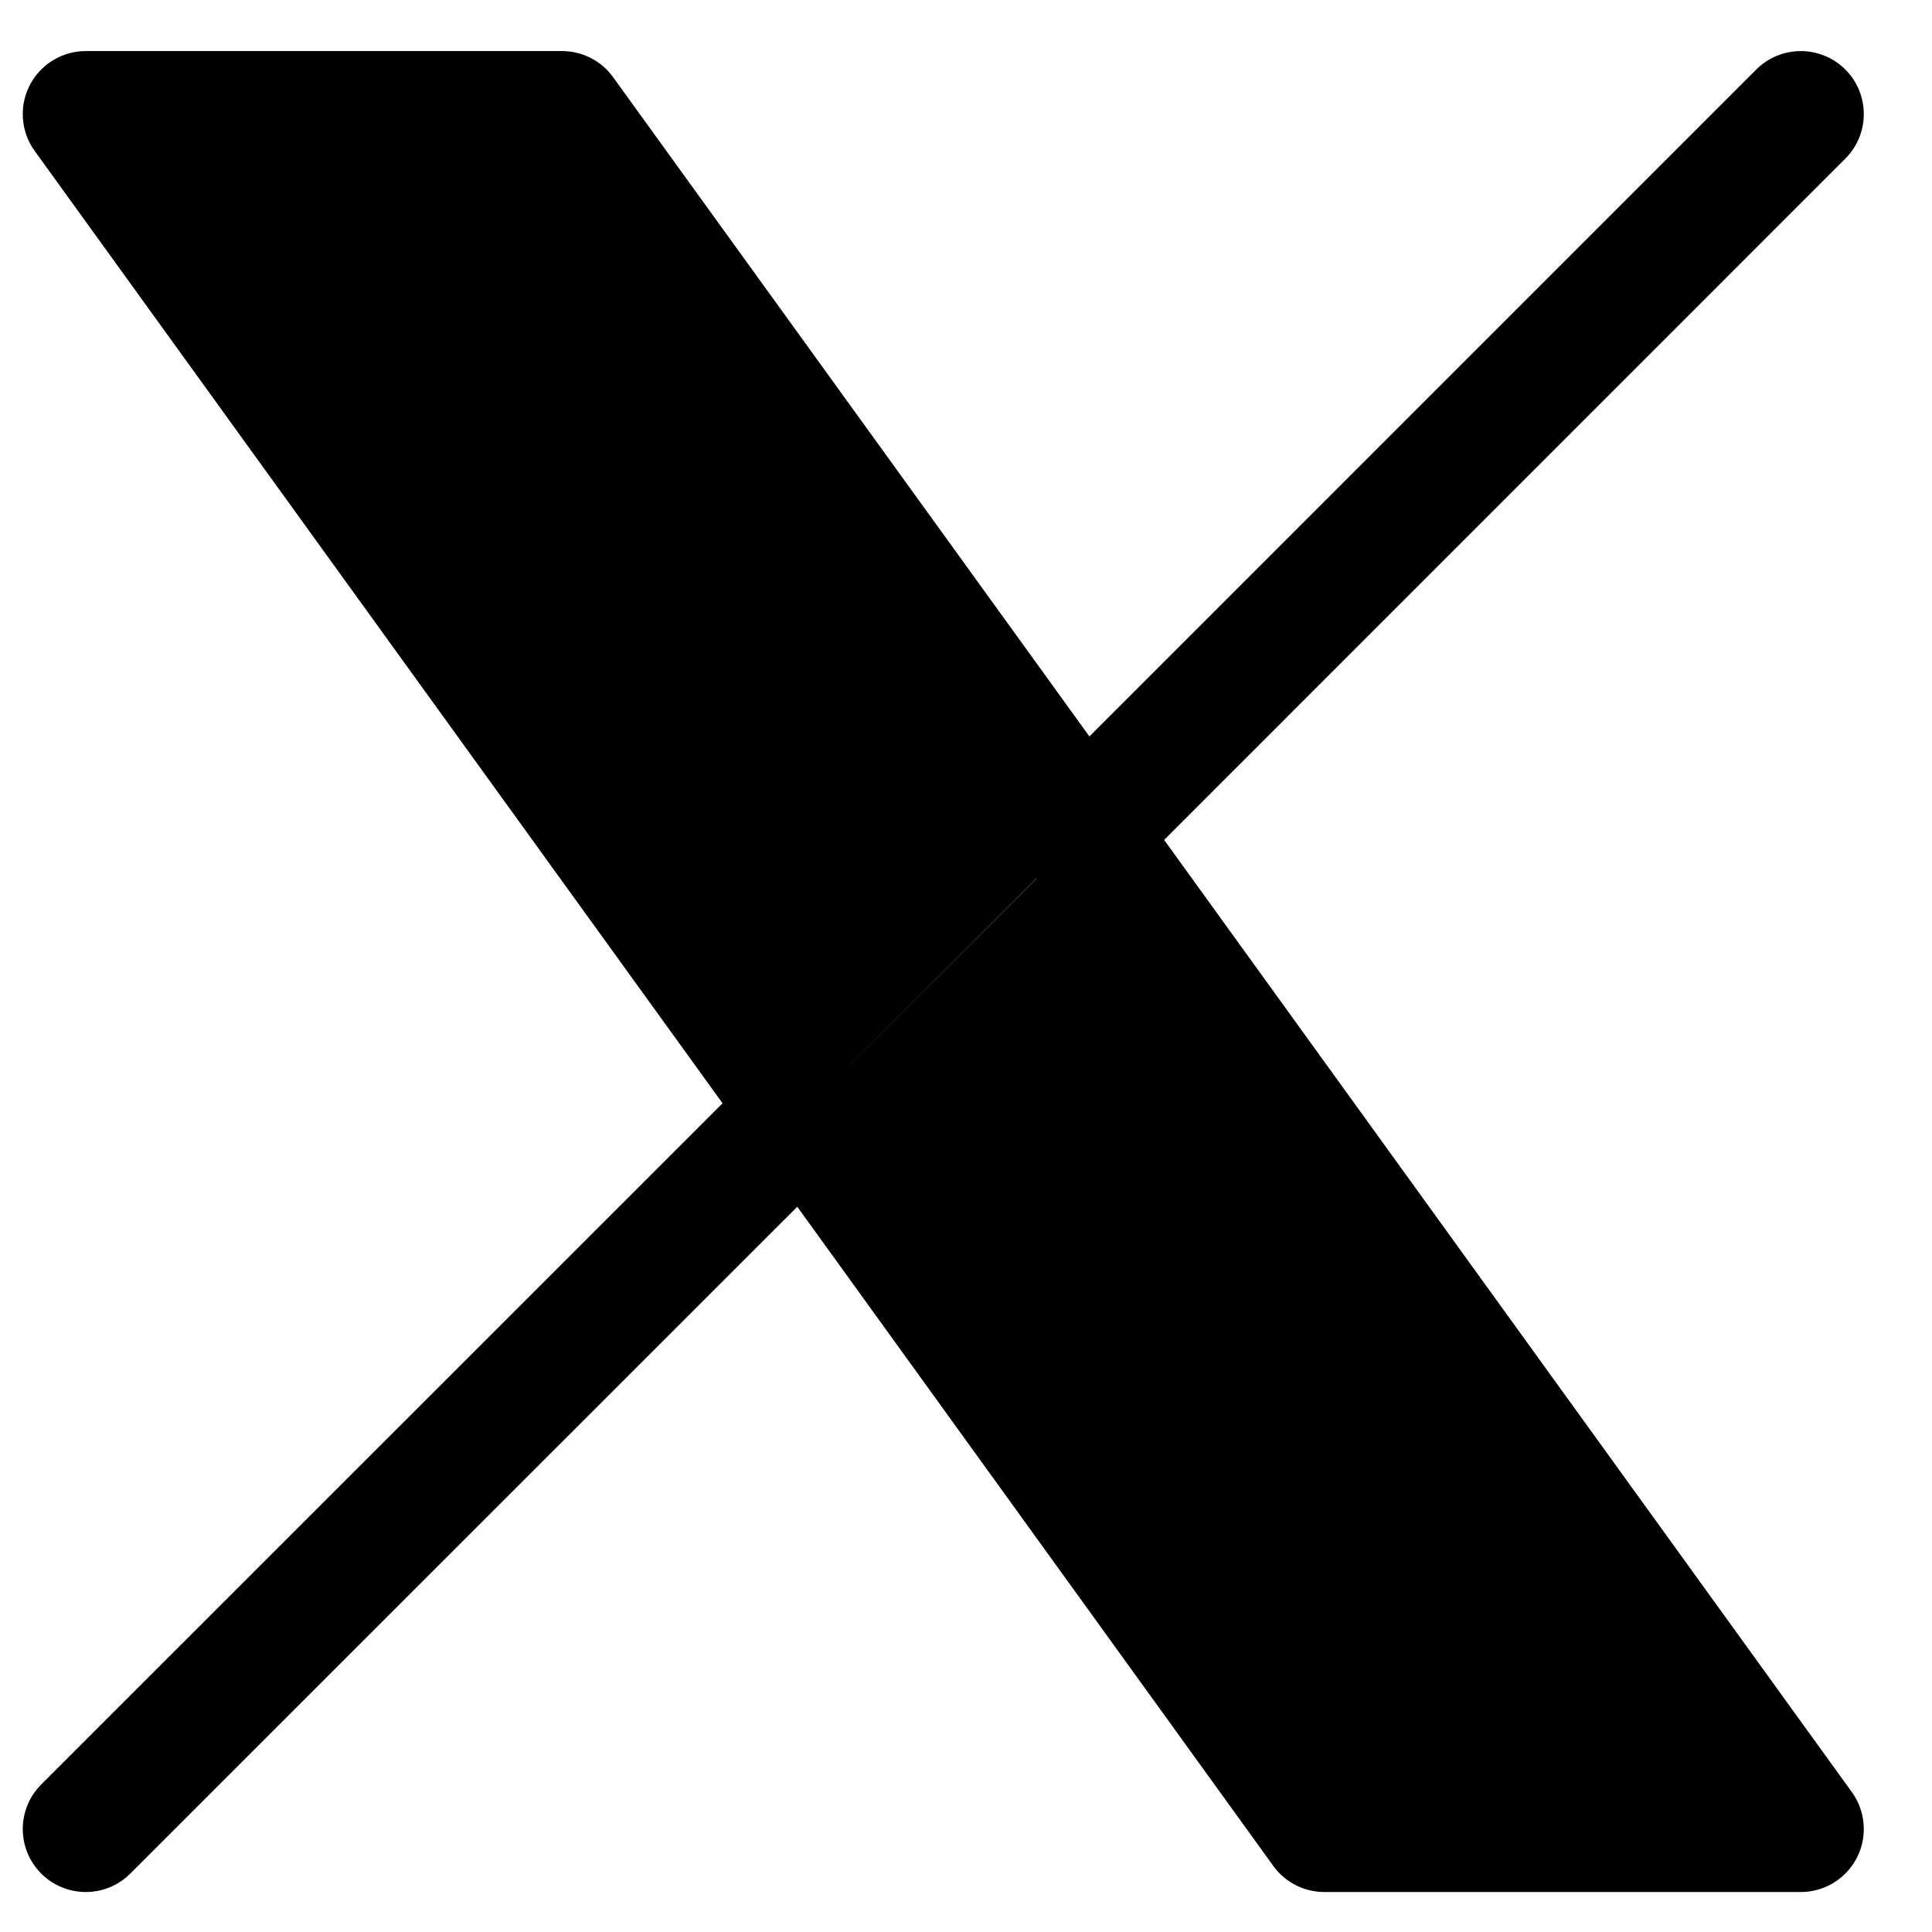
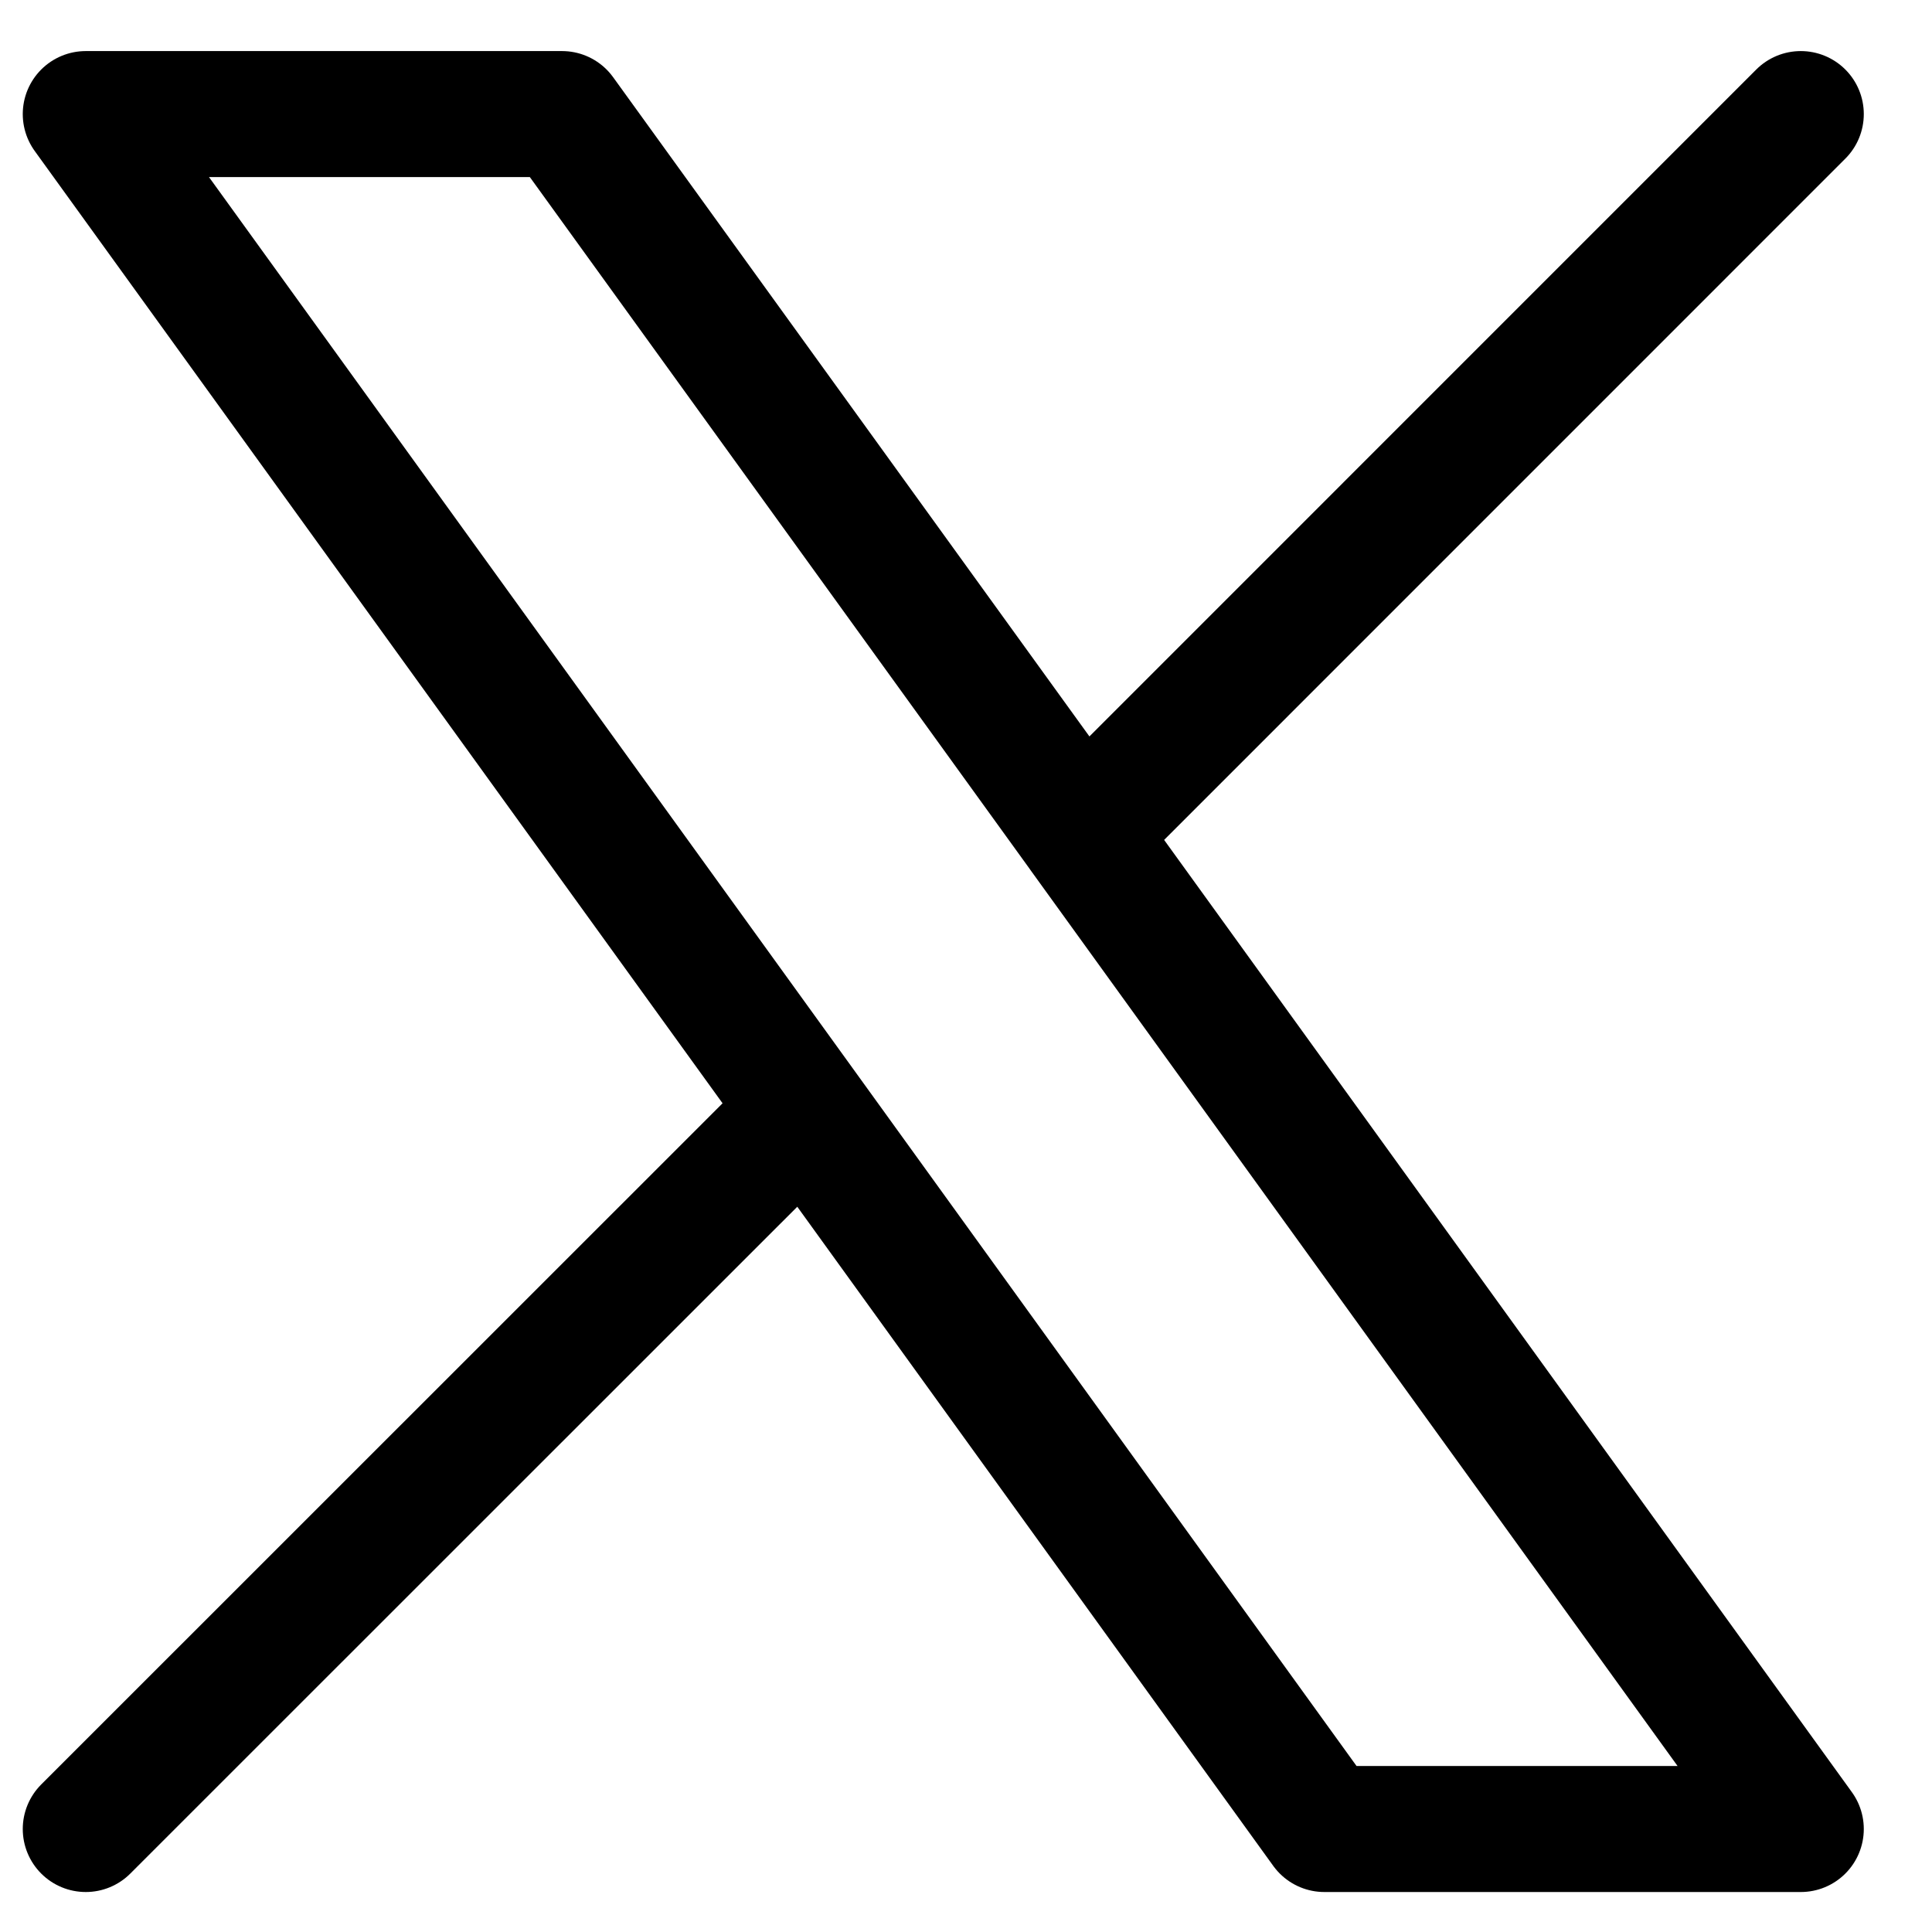
- <svg xmlns="http://www.w3.org/2000/svg" viewBox="0 0 23 23" fill="currentColor">
+ <svg xmlns="http://www.w3.org/2000/svg" viewBox="0 0 23 23" fill="transparent">
  <path d="M1.021 21.774L9.584 13.213M9.584 13.213L1.021 1.358H6.691L12.877 9.92L21.438 1.358M9.584 13.213L15.766 21.774H21.438L12.875 9.918" stroke="currentColor" stroke-width="1.5" stroke-linecap="round" stroke-linejoin="round" />
</svg>
